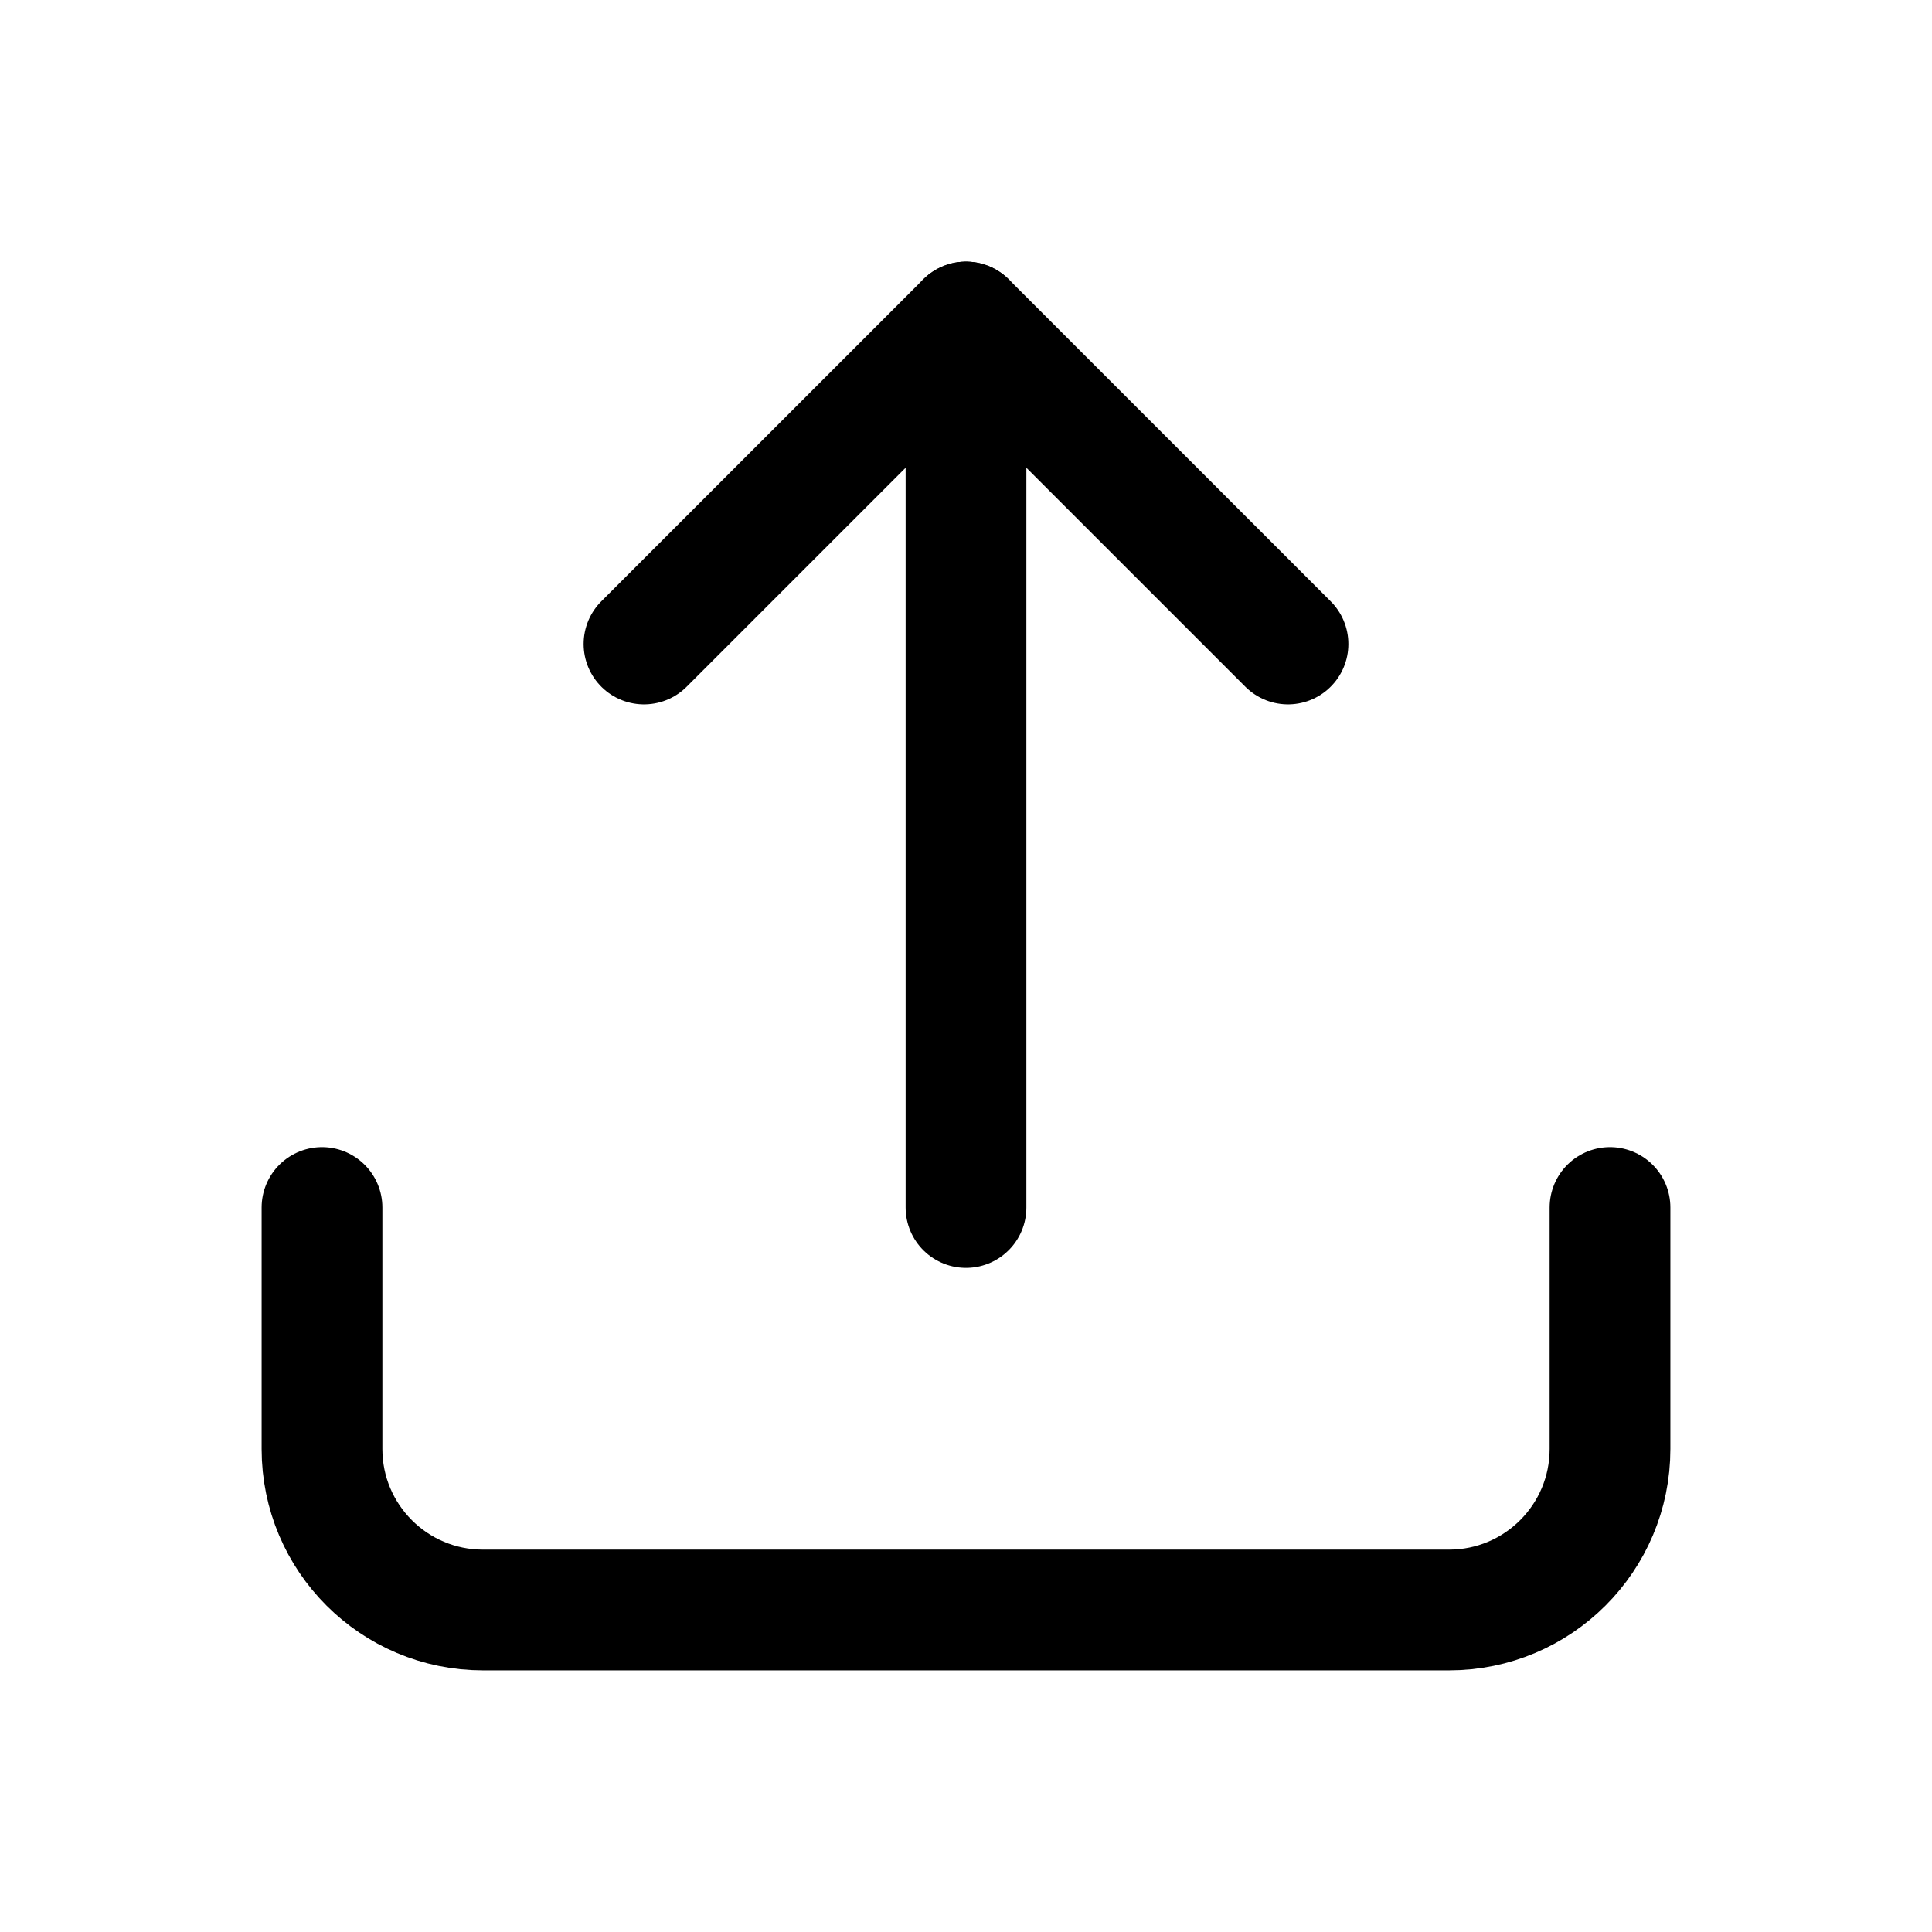
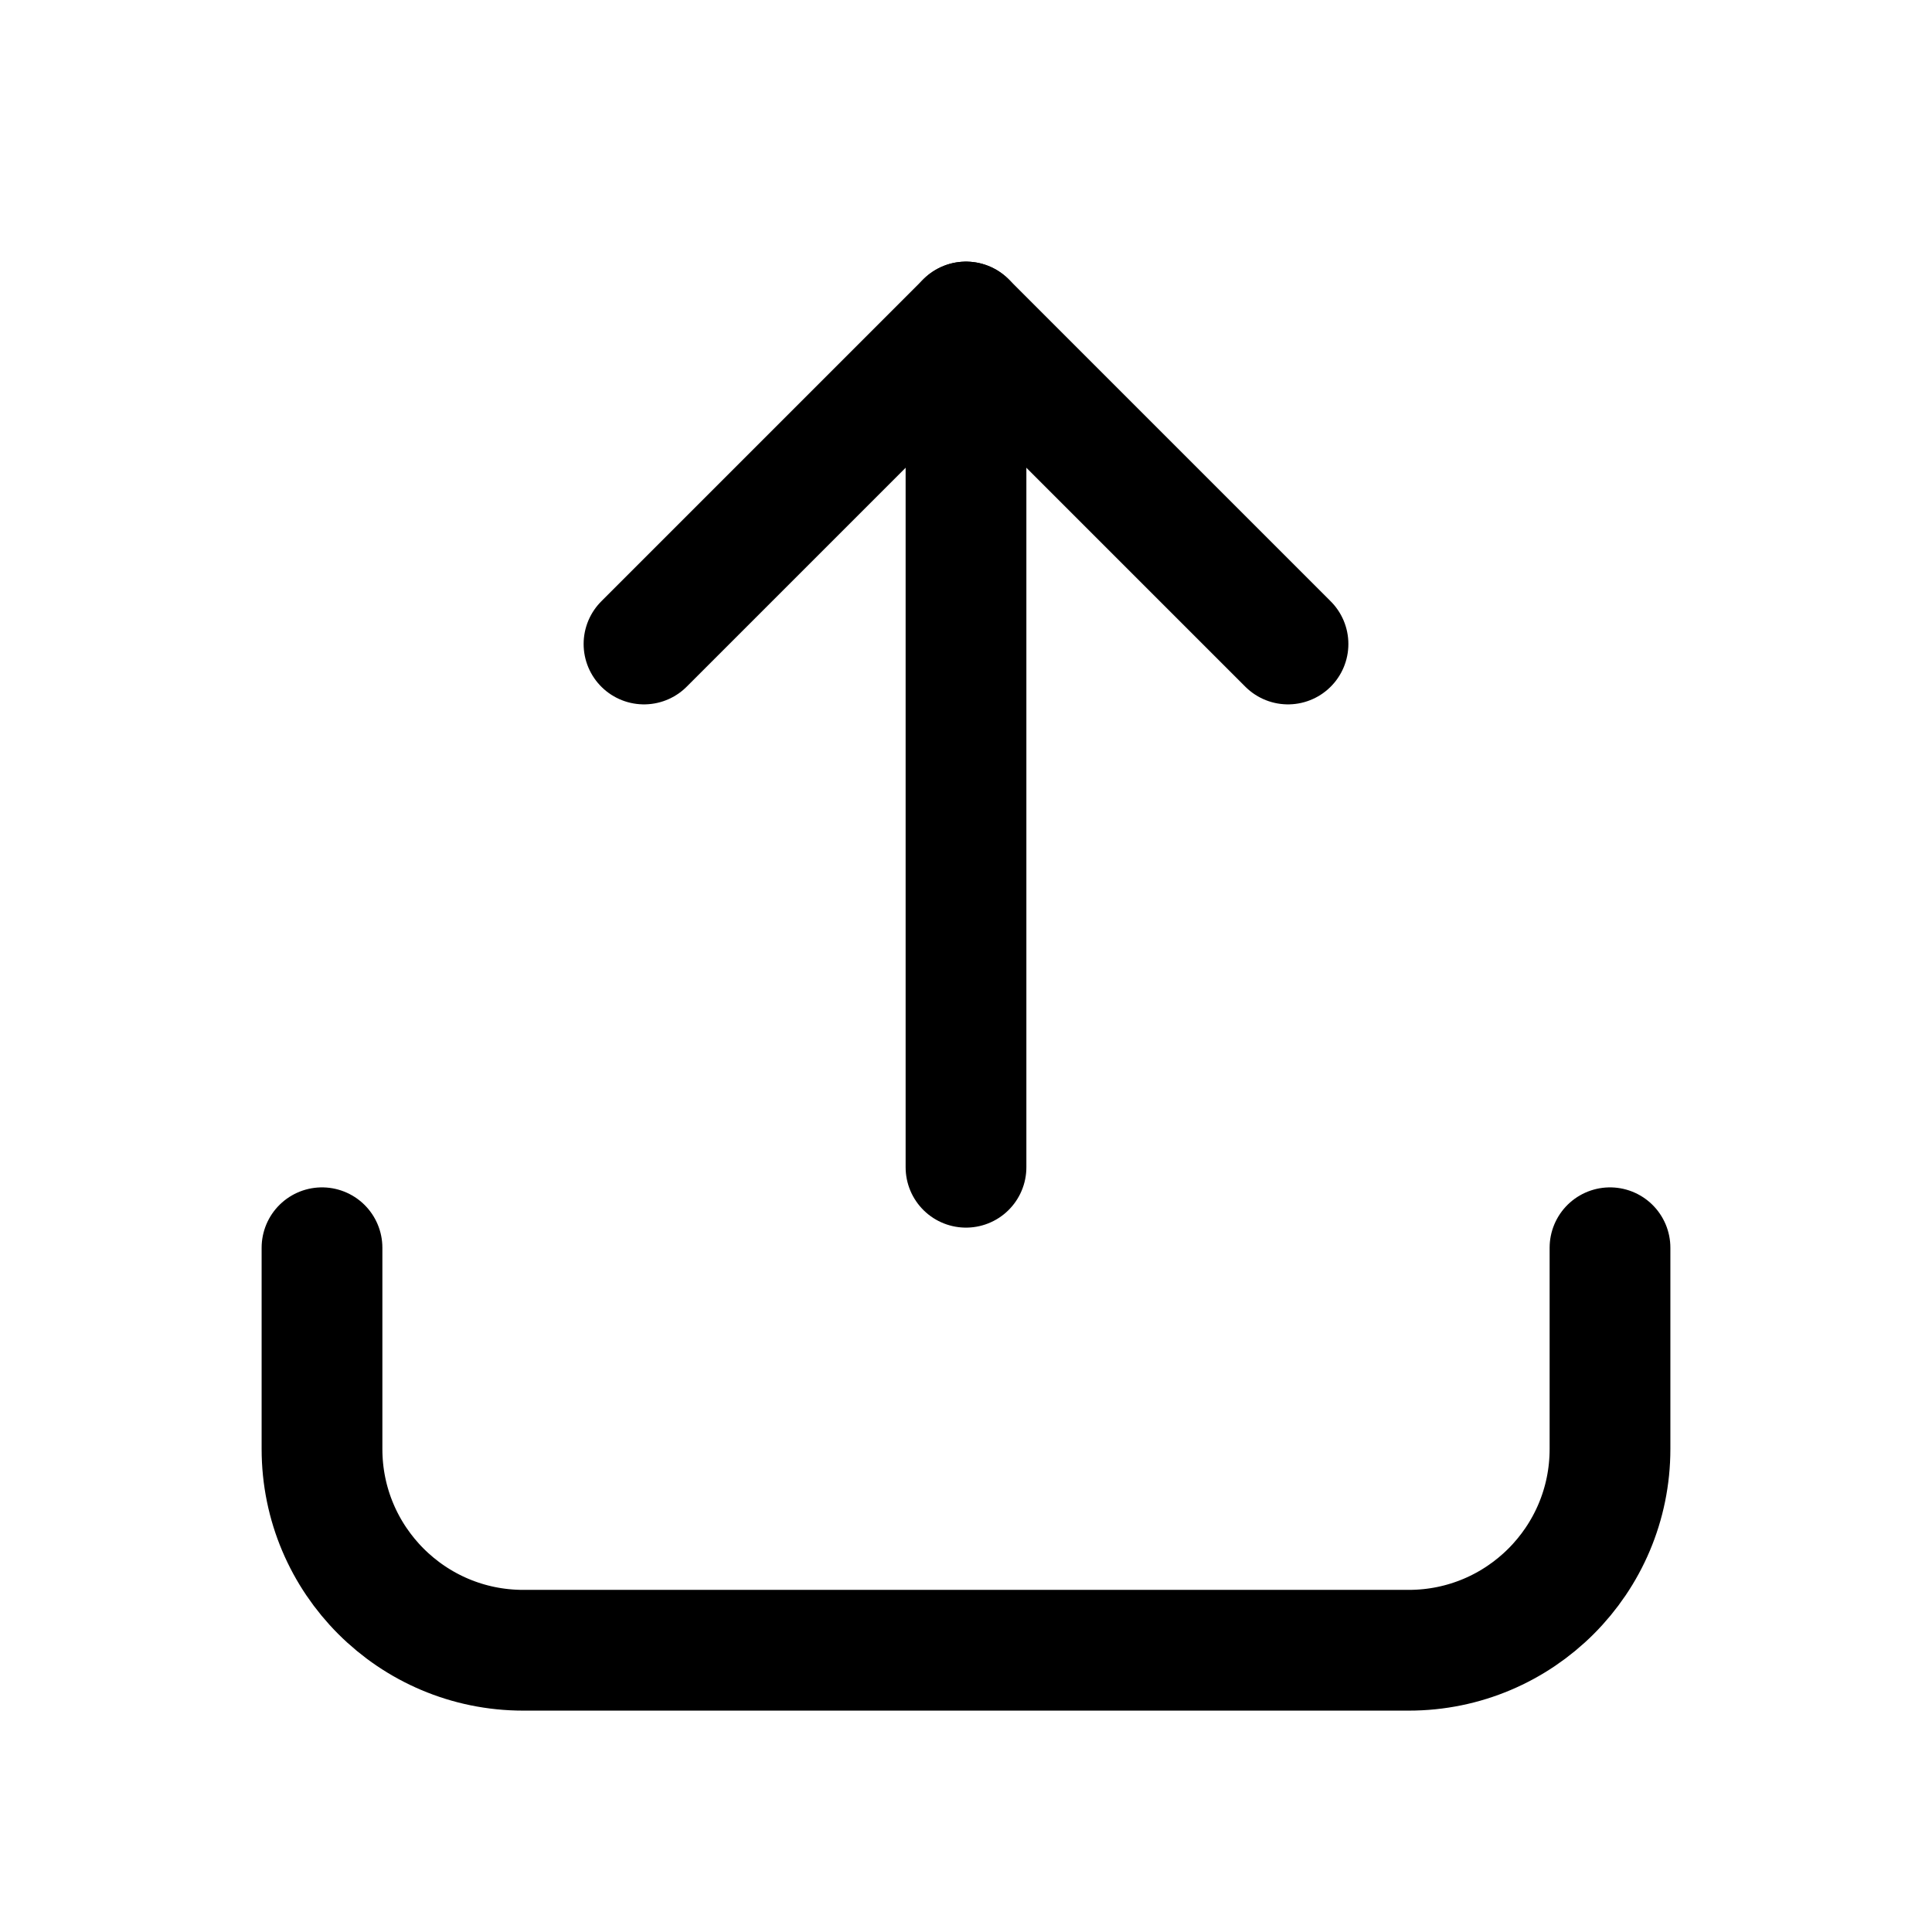
- <svg xmlns="http://www.w3.org/2000/svg" viewBox="0 0 24 24" width="24" height="24">
-   <g fill="none" stroke="currentColor" stroke-width="1.5" stroke-linecap="round" stroke-linejoin="round">
-     <path d="M4 15v3a2 2 0 0 0 2 2h12a2 2 0 0 0 2-2v-3" />
-     <path d="M12 15V4" />
-     <path d="M8 8l4-4 4 4" />
-   </g>
+ <svg xmlns="http://www.w3.org/2000/svg" viewBox="0 0 24 24" fill="none" stroke="currentColor" stroke-width="1.5" stroke-linecap="round" stroke-linejoin="round">
+   <path d="M4 15.5V18a2.5 2.5 0 0 0 2.5 2.5h11A2.5 2.5 0 0 0 20 18v-2.5" />
+   <path d="M12 4v10.5" />
+   <path d="M8 8l4-4 4 4" />
</svg>
